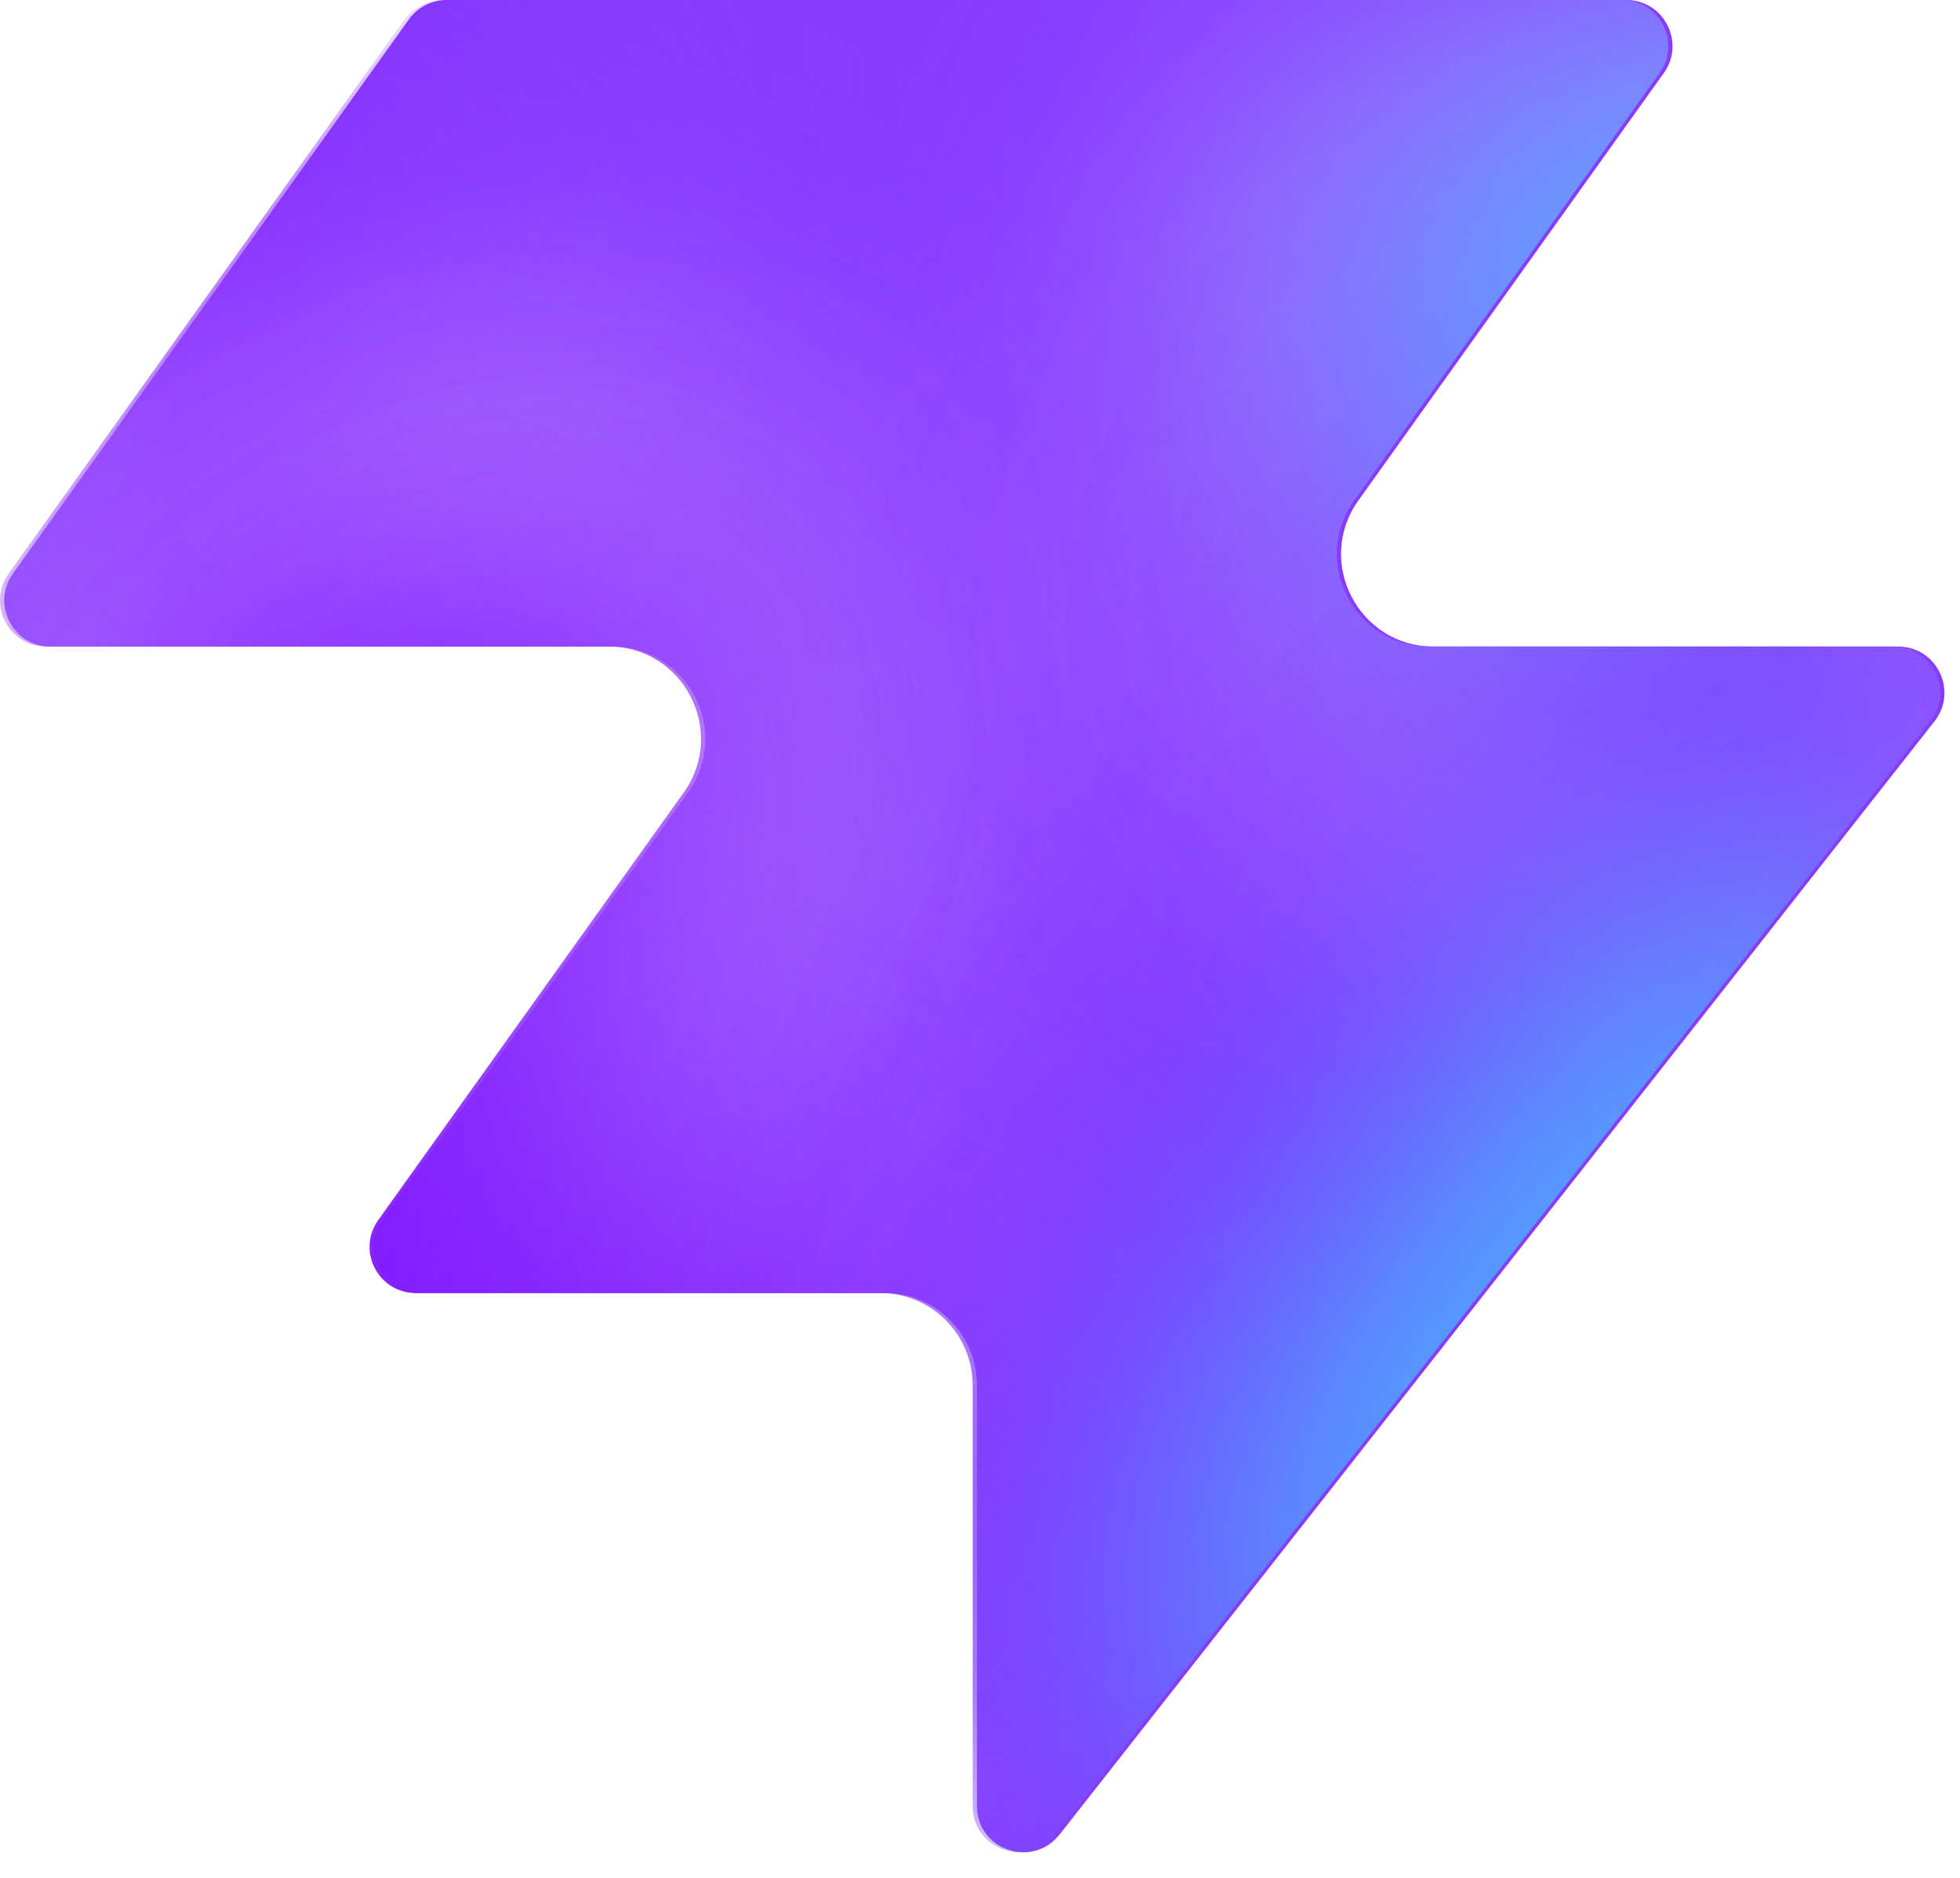
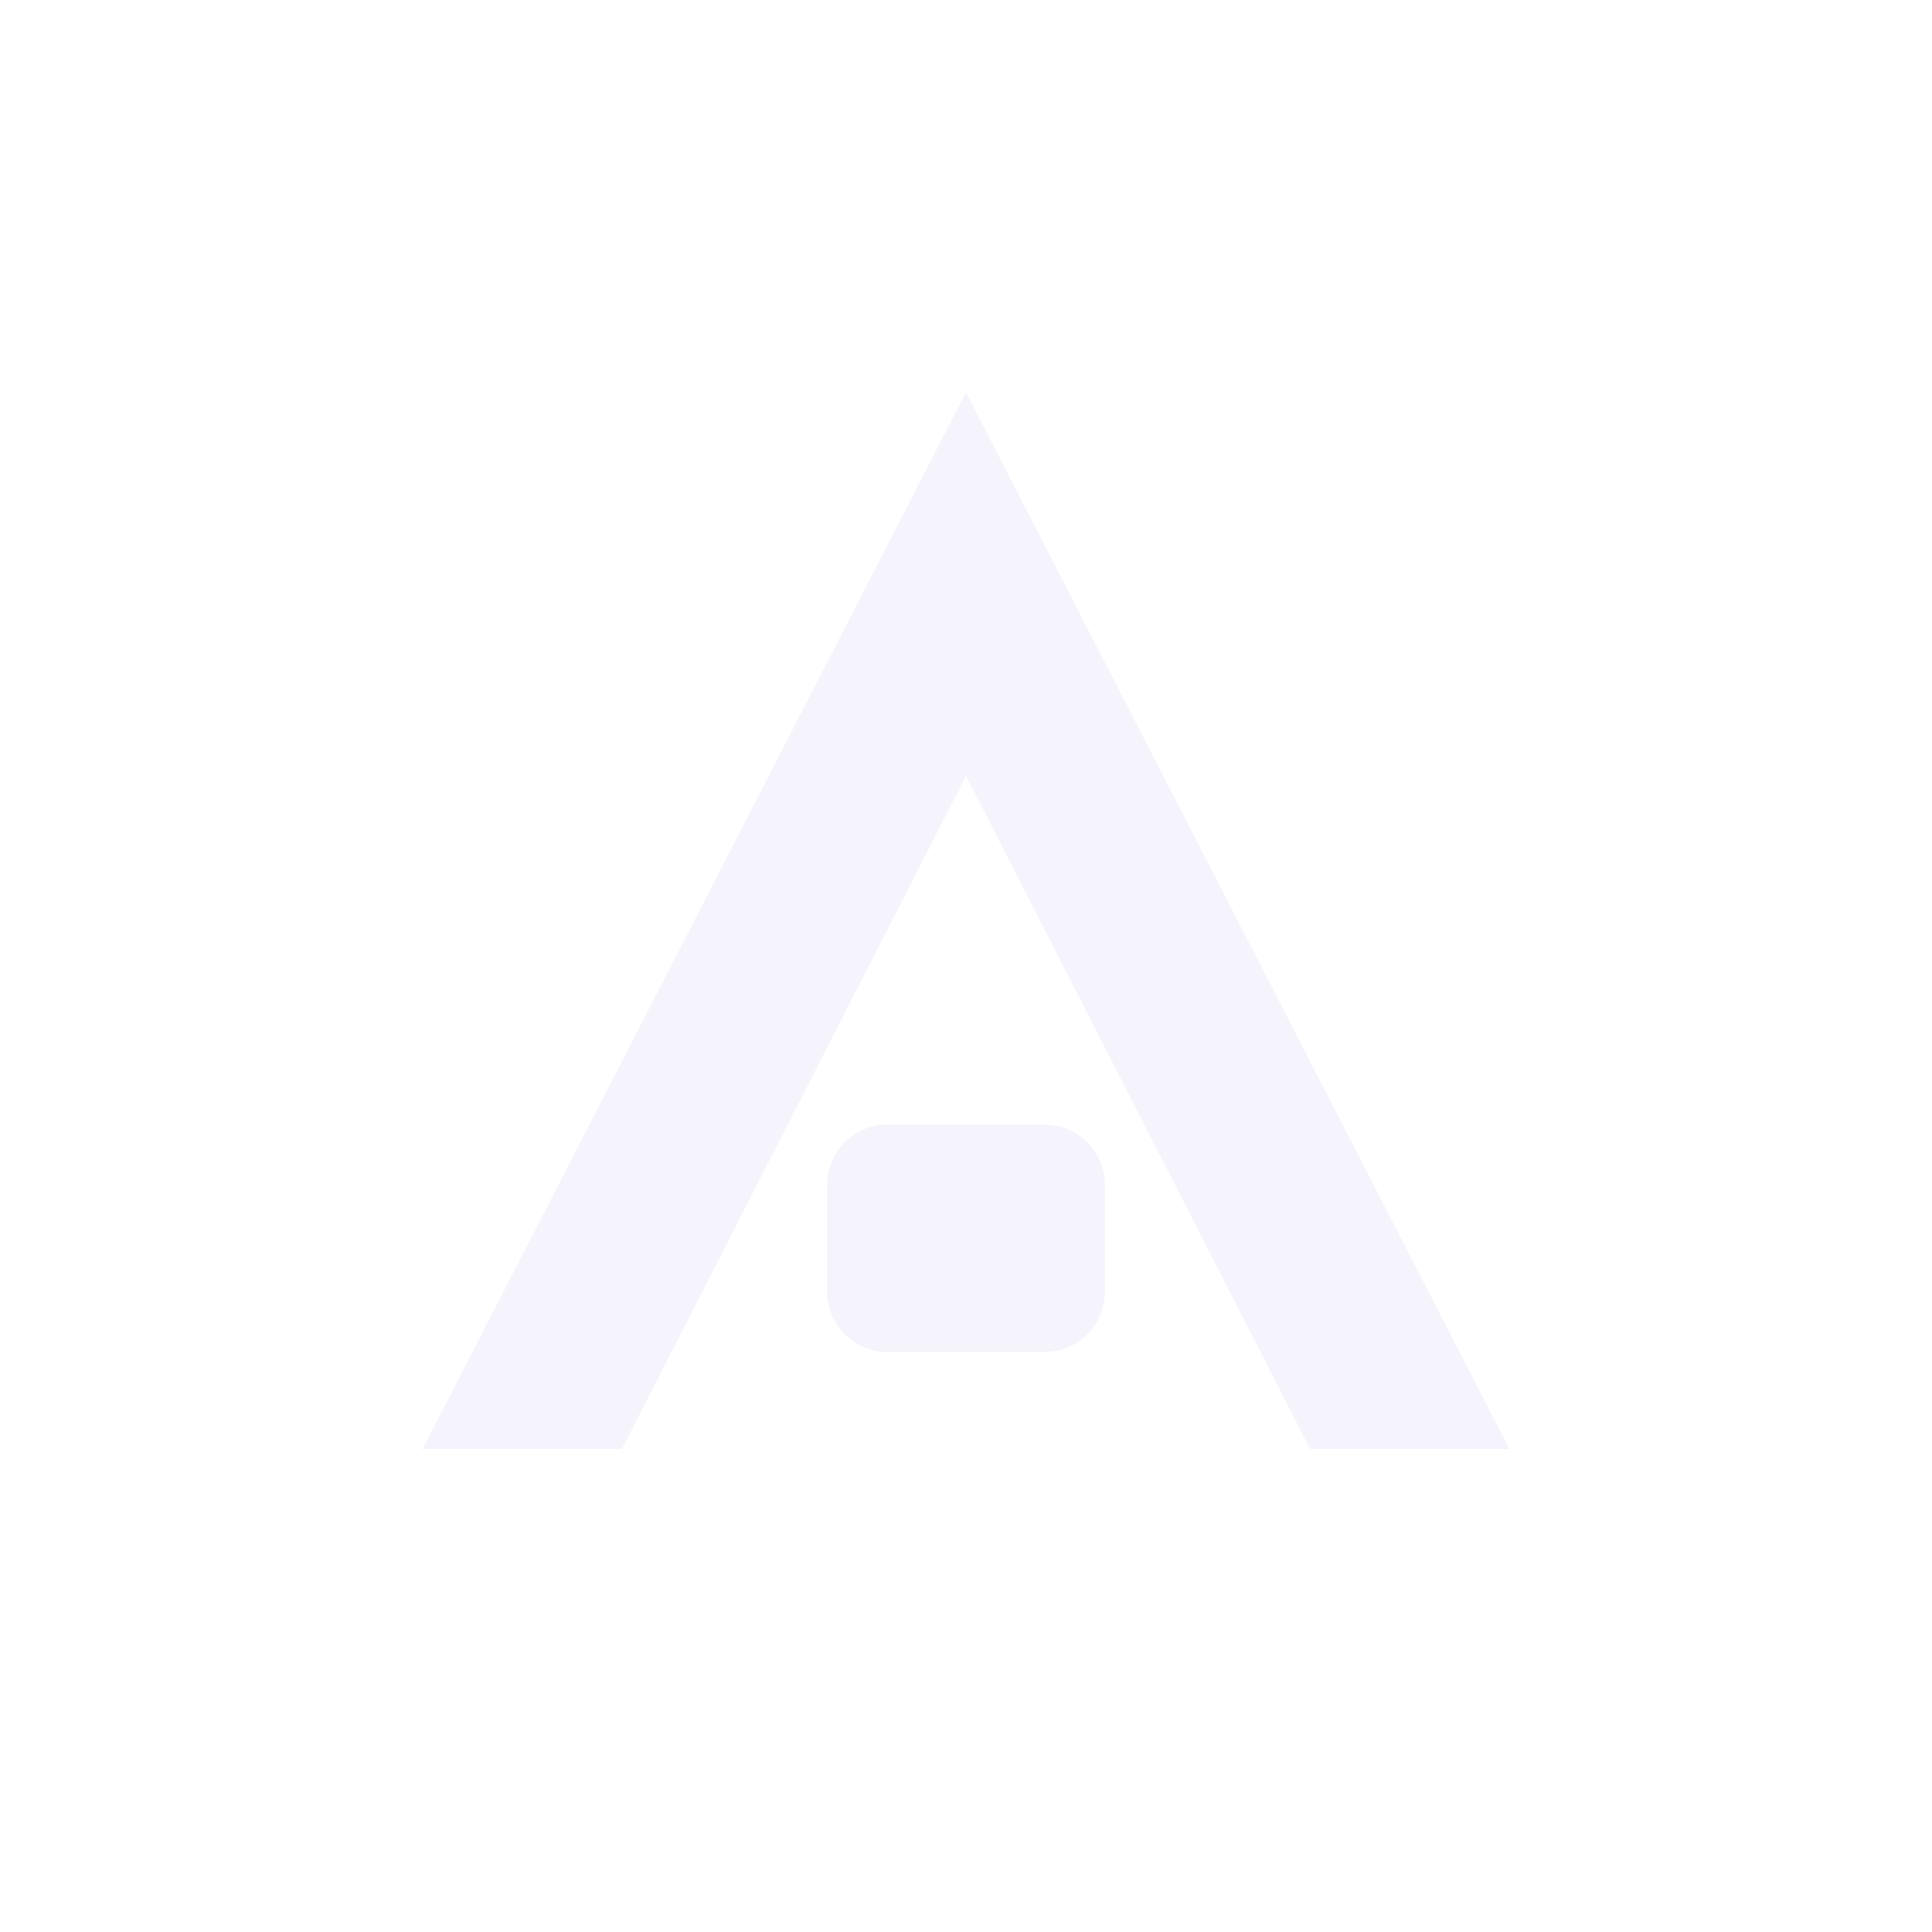
- <svg xmlns="http://www.w3.org/2000/svg" width="48" height="46" fill="none" viewBox="0 0 48 46">
-   <path fill="#863bff" d="M25.946 44.938c-.664.845-2.021.375-2.021-.698V33.937a2.26 2.26 0 0 0-2.262-2.262H10.287c-.92 0-1.456-1.04-.92-1.788l7.48-10.471c1.07-1.497 0-3.578-1.842-3.578H1.237c-.92 0-1.456-1.04-.92-1.788L10.013.474c.214-.297.556-.474.92-.474h28.894c.92 0 1.456 1.04.92 1.788l-7.48 10.471c-1.07 1.498 0 3.579 1.842 3.579h11.377c.943 0 1.473 1.088.89 1.83L25.947 44.94z" style="fill:#863bff;fill:color(display-p3 .525 .23 1);fill-opacity:1" />
-   <mask id="a" width="48" height="46" x="0" y="0" maskUnits="userSpaceOnUse" style="mask-type:alpha">
-     <path fill="#000" d="M25.842 44.938c-.664.844-2.021.375-2.021-.698V33.937a2.26 2.26 0 0 0-2.262-2.262H10.183c-.92 0-1.456-1.04-.92-1.788l7.48-10.471c1.07-1.498 0-3.579-1.842-3.579H1.133c-.92 0-1.456-1.04-.92-1.787L9.91.473c.214-.297.556-.474.92-.474h28.894c.92 0 1.456 1.04.92 1.788l-7.48 10.471c-1.07 1.498 0 3.578 1.842 3.578h11.377c.943 0 1.473 1.088.89 1.832L25.843 44.94z" style="fill:#000;fill-opacity:1" />
-   </mask>
-   <g mask="url(#a)">
-     <g filter="url(#b)">
-       <ellipse cx="5.508" cy="14.704" fill="#ede6ff" rx="5.508" ry="14.704" style="fill:#ede6ff;fill:color(display-p3 .927 .903 1);fill-opacity:1" transform="matrix(.00324 1 1 -.00324 -4.47 31.516)" />
-     </g>
-     <g filter="url(#c)">
-       <ellipse cx="10.399" cy="29.851" fill="#ede6ff" rx="10.399" ry="29.851" style="fill:#ede6ff;fill:color(display-p3 .927 .903 1);fill-opacity:1" transform="matrix(.00324 1 1 -.00324 -39.328 7.883)" />
-     </g>
-     <g filter="url(#d)">
-       <ellipse cx="5.508" cy="30.487" fill="#7e14ff" rx="5.508" ry="30.487" style="fill:#7e14ff;fill:color(display-p3 .492 .077 1);fill-opacity:1" transform="rotate(89.814 -25.913 -14.639)scale(1 -1)" />
-     </g>
-     <g filter="url(#e)">
-       <ellipse cx="5.508" cy="30.599" fill="#7e14ff" rx="5.508" ry="30.599" style="fill:#7e14ff;fill:color(display-p3 .492 .077 1);fill-opacity:1" transform="rotate(89.814 -32.644 -3.334)scale(1 -1)" />
-     </g>
-     <g filter="url(#f)">
-       <ellipse cx="5.508" cy="30.599" fill="#7e14ff" rx="5.508" ry="30.599" style="fill:#7e14ff;fill:color(display-p3 .492 .077 1);fill-opacity:1" transform="matrix(.00324 1 1 -.00324 -34.34 30.47)" />
-     </g>
-     <g filter="url(#g)">
-       <ellipse cx="14.072" cy="22.078" fill="#ede6ff" rx="14.072" ry="22.078" style="fill:#ede6ff;fill:color(display-p3 .927 .903 1);fill-opacity:1" transform="rotate(93.35 24.506 48.493)scale(-1 1)" />
-     </g>
-     <g filter="url(#h)">
-       <ellipse cx="3.47" cy="21.501" fill="#7e14ff" rx="3.47" ry="21.501" style="fill:#7e14ff;fill:color(display-p3 .492 .077 1);fill-opacity:1" transform="rotate(89.009 28.708 47.59)scale(-1 1)" />
-     </g>
-     <g filter="url(#i)">
-       <ellipse cx="3.47" cy="21.501" fill="#7e14ff" rx="3.47" ry="21.501" style="fill:#7e14ff;fill:color(display-p3 .492 .077 1);fill-opacity:1" transform="rotate(89.009 28.708 47.59)scale(-1 1)" />
-     </g>
-     <g filter="url(#j)">
-       <ellipse cx=".387" cy="8.972" fill="#7e14ff" rx="4.407" ry="29.108" style="fill:#7e14ff;fill:color(display-p3 .492 .077 1);fill-opacity:1" transform="rotate(39.51 .387 8.972)" />
-     </g>
-     <g filter="url(#k)">
-       <ellipse cx="47.523" cy="-6.092" fill="#7e14ff" rx="4.407" ry="29.108" style="fill:#7e14ff;fill:color(display-p3 .492 .077 1);fill-opacity:1" transform="rotate(37.892 47.523 -6.092)" />
-     </g>
-     <g filter="url(#l)">
-       <ellipse cx="41.412" cy="6.333" fill="#47bfff" rx="5.971" ry="9.665" style="fill:#47bfff;fill:color(display-p3 .28 .748 1);fill-opacity:1" transform="rotate(37.892 41.412 6.333)" />
-     </g>
-     <g filter="url(#m)">
-       <ellipse cx="-1.879" cy="38.332" fill="#7e14ff" rx="4.407" ry="29.108" style="fill:#7e14ff;fill:color(display-p3 .492 .077 1);fill-opacity:1" transform="rotate(37.892 -1.88 38.332)" />
-     </g>
-     <g filter="url(#n)">
-       <ellipse cx="-1.879" cy="38.332" fill="#7e14ff" rx="4.407" ry="29.108" style="fill:#7e14ff;fill:color(display-p3 .492 .077 1);fill-opacity:1" transform="rotate(37.892 -1.88 38.332)" />
-     </g>
-     <g filter="url(#o)">
-       <ellipse cx="35.651" cy="29.907" fill="#7e14ff" rx="4.407" ry="29.108" style="fill:#7e14ff;fill:color(display-p3 .492 .077 1);fill-opacity:1" transform="rotate(37.892 35.651 29.907)" />
-     </g>
-     <g filter="url(#p)">
-       <ellipse cx="38.418" cy="32.4" fill="#47bfff" rx="5.971" ry="15.297" style="fill:#47bfff;fill:color(display-p3 .28 .748 1);fill-opacity:1" transform="rotate(37.892 38.418 32.4)" />
-     </g>
-   </g>
-   <defs>
-     <filter id="b" width="60.045" height="41.654" x="-19.77" y="16.149" color-interpolation-filters="sRGB" filterUnits="userSpaceOnUse">
-       <feFlood flood-opacity="0" result="BackgroundImageFix" />
-       <feBlend in="SourceGraphic" in2="BackgroundImageFix" result="shape" />
-       <feGaussianBlur result="effect1_foregroundBlur_2002_17158" stdDeviation="7.659" />
-     </filter>
-     <filter id="c" width="90.34" height="51.437" x="-54.613" y="-7.533" color-interpolation-filters="sRGB" filterUnits="userSpaceOnUse">
-       <feFlood flood-opacity="0" result="BackgroundImageFix" />
-       <feBlend in="SourceGraphic" in2="BackgroundImageFix" result="shape" />
-       <feGaussianBlur result="effect1_foregroundBlur_2002_17158" stdDeviation="7.659" />
-     </filter>
-     <filter id="d" width="79.355" height="29.4" x="-49.64" y="2.03" color-interpolation-filters="sRGB" filterUnits="userSpaceOnUse">
-       <feFlood flood-opacity="0" result="BackgroundImageFix" />
-       <feBlend in="SourceGraphic" in2="BackgroundImageFix" result="shape" />
-       <feGaussianBlur result="effect1_foregroundBlur_2002_17158" stdDeviation="4.596" />
-     </filter>
-     <filter id="e" width="79.579" height="29.4" x="-45.045" y="20.029" color-interpolation-filters="sRGB" filterUnits="userSpaceOnUse">
-       <feFlood flood-opacity="0" result="BackgroundImageFix" />
-       <feBlend in="SourceGraphic" in2="BackgroundImageFix" result="shape" />
-       <feGaussianBlur result="effect1_foregroundBlur_2002_17158" stdDeviation="4.596" />
-     </filter>
-     <filter id="f" width="79.579" height="29.4" x="-43.513" y="21.178" color-interpolation-filters="sRGB" filterUnits="userSpaceOnUse">
-       <feFlood flood-opacity="0" result="BackgroundImageFix" />
-       <feBlend in="SourceGraphic" in2="BackgroundImageFix" result="shape" />
-       <feGaussianBlur result="effect1_foregroundBlur_2002_17158" stdDeviation="4.596" />
-     </filter>
-     <filter id="g" width="74.749" height="58.852" x="15.756" y="-17.901" color-interpolation-filters="sRGB" filterUnits="userSpaceOnUse">
-       <feFlood flood-opacity="0" result="BackgroundImageFix" />
-       <feBlend in="SourceGraphic" in2="BackgroundImageFix" result="shape" />
-       <feGaussianBlur result="effect1_foregroundBlur_2002_17158" stdDeviation="7.659" />
-     </filter>
-     <filter id="h" width="61.377" height="25.362" x="23.548" y="2.284" color-interpolation-filters="sRGB" filterUnits="userSpaceOnUse">
-       <feFlood flood-opacity="0" result="BackgroundImageFix" />
-       <feBlend in="SourceGraphic" in2="BackgroundImageFix" result="shape" />
-       <feGaussianBlur result="effect1_foregroundBlur_2002_17158" stdDeviation="4.596" />
-     </filter>
-     <filter id="i" width="61.377" height="25.362" x="23.548" y="2.284" color-interpolation-filters="sRGB" filterUnits="userSpaceOnUse">
-       <feFlood flood-opacity="0" result="BackgroundImageFix" />
-       <feBlend in="SourceGraphic" in2="BackgroundImageFix" result="shape" />
-       <feGaussianBlur result="effect1_foregroundBlur_2002_17158" stdDeviation="4.596" />
-     </filter>
-     <filter id="j" width="56.045" height="63.649" x="-27.636" y="-22.853" color-interpolation-filters="sRGB" filterUnits="userSpaceOnUse">
-       <feFlood flood-opacity="0" result="BackgroundImageFix" />
-       <feBlend in="SourceGraphic" in2="BackgroundImageFix" result="shape" />
-       <feGaussianBlur result="effect1_foregroundBlur_2002_17158" stdDeviation="4.596" />
-     </filter>
-     <filter id="k" width="54.814" height="64.646" x="20.116" y="-38.415" color-interpolation-filters="sRGB" filterUnits="userSpaceOnUse">
-       <feFlood flood-opacity="0" result="BackgroundImageFix" />
-       <feBlend in="SourceGraphic" in2="BackgroundImageFix" result="shape" />
-       <feGaussianBlur result="effect1_foregroundBlur_2002_17158" stdDeviation="4.596" />
-     </filter>
-     <filter id="l" width="33.541" height="35.313" x="24.641" y="-11.323" color-interpolation-filters="sRGB" filterUnits="userSpaceOnUse">
-       <feFlood flood-opacity="0" result="BackgroundImageFix" />
-       <feBlend in="SourceGraphic" in2="BackgroundImageFix" result="shape" />
-       <feGaussianBlur result="effect1_foregroundBlur_2002_17158" stdDeviation="4.596" />
-     </filter>
-     <filter id="m" width="54.814" height="64.646" x="-29.286" y="6.009" color-interpolation-filters="sRGB" filterUnits="userSpaceOnUse">
-       <feFlood flood-opacity="0" result="BackgroundImageFix" />
-       <feBlend in="SourceGraphic" in2="BackgroundImageFix" result="shape" />
-       <feGaussianBlur result="effect1_foregroundBlur_2002_17158" stdDeviation="4.596" />
-     </filter>
-     <filter id="n" width="54.814" height="64.646" x="-29.286" y="6.009" color-interpolation-filters="sRGB" filterUnits="userSpaceOnUse">
-       <feFlood flood-opacity="0" result="BackgroundImageFix" />
-       <feBlend in="SourceGraphic" in2="BackgroundImageFix" result="shape" />
-       <feGaussianBlur result="effect1_foregroundBlur_2002_17158" stdDeviation="4.596" />
-     </filter>
-     <filter id="o" width="54.814" height="64.646" x="8.244" y="-2.416" color-interpolation-filters="sRGB" filterUnits="userSpaceOnUse">
-       <feFlood flood-opacity="0" result="BackgroundImageFix" />
-       <feBlend in="SourceGraphic" in2="BackgroundImageFix" result="shape" />
-       <feGaussianBlur result="effect1_foregroundBlur_2002_17158" stdDeviation="4.596" />
-     </filter>
-     <filter id="p" width="39.409" height="43.623" x="18.713" y="10.588" color-interpolation-filters="sRGB" filterUnits="userSpaceOnUse">
-       <feFlood flood-opacity="0" result="BackgroundImageFix" />
-       <feBlend in="SourceGraphic" in2="BackgroundImageFix" result="shape" />
-       <feGaussianBlur result="effect1_foregroundBlur_2002_17158" stdDeviation="4.596" />
-     </filter>
-   </defs>
+ <svg xmlns="http://www.w3.org/2000/svg" width="48" height="48" viewBox="0 0 48 48" fill="none">
+   <rect width="48" height="48" rx="12" fill="oklch(0.64 0.17 262)" />
+   <path d="M24 9.75 37.5 36h-4.95L24 19.275 15.45 36h-4.95L24 9.75Z" fill="#F5F3FB" />
+   <rect x="20.55" y="27.94" width="6.9" height="5.65" rx="1.5" fill="#F5F3FB" />
</svg>
